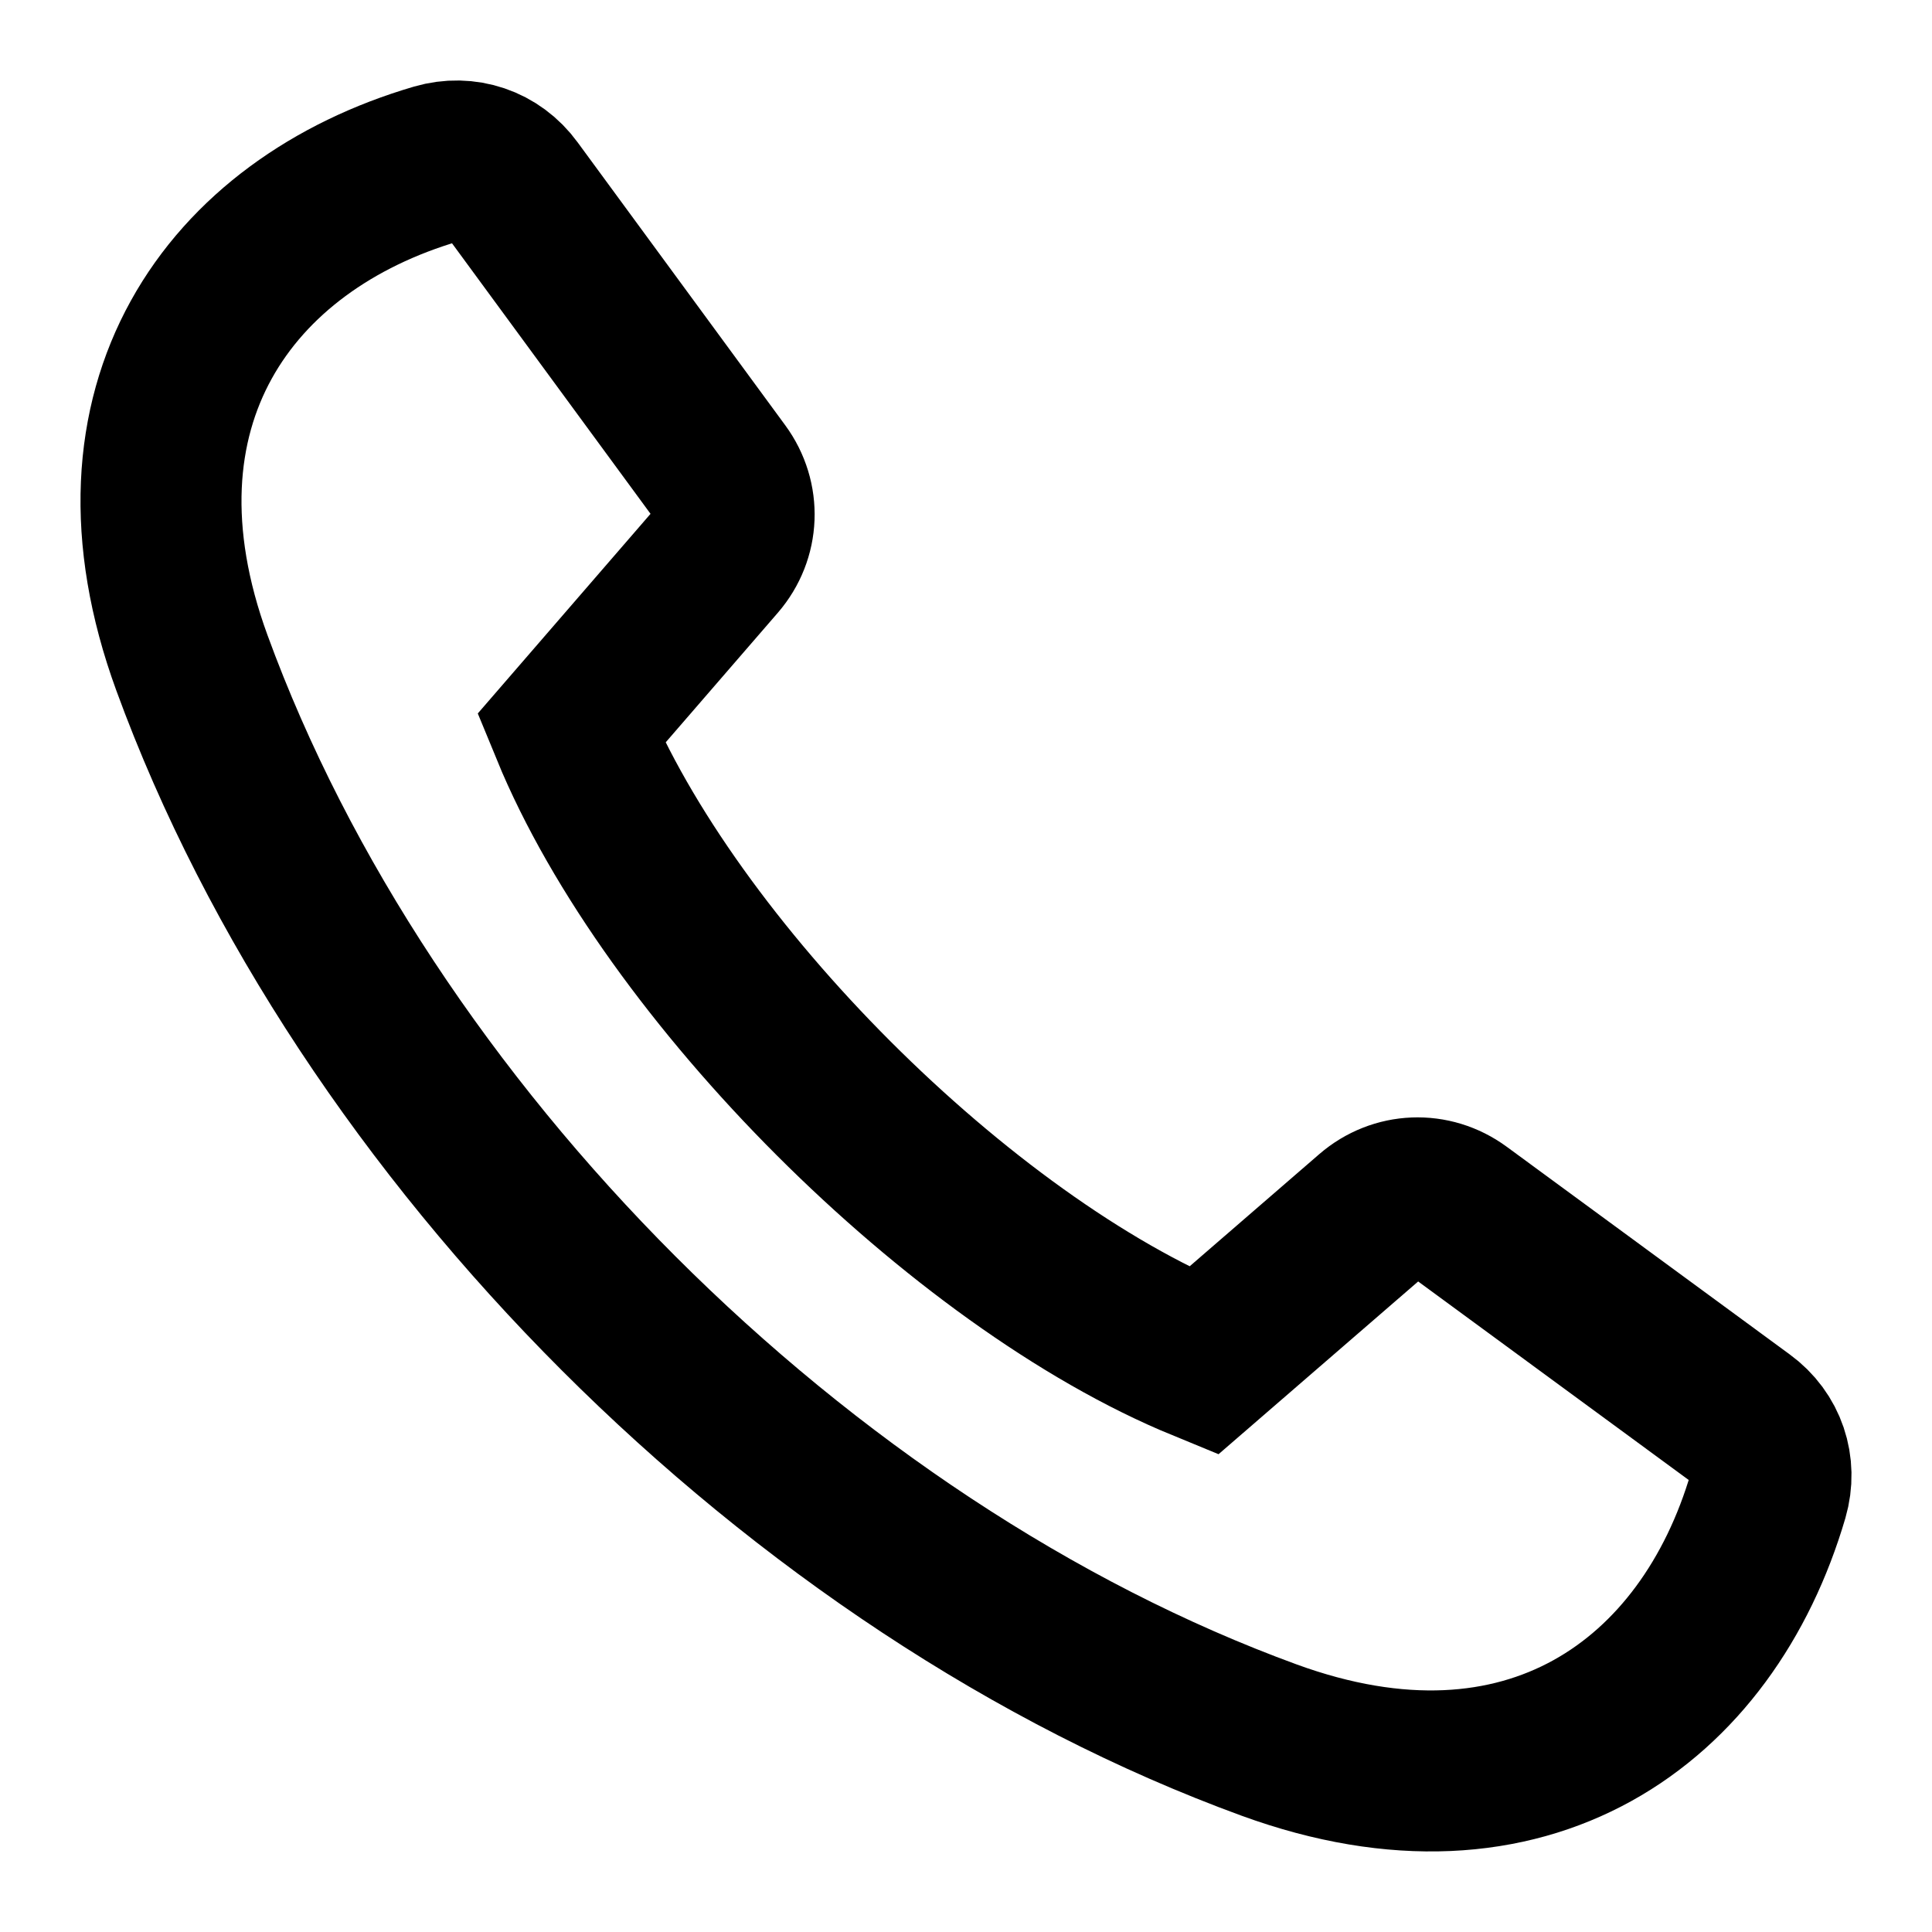
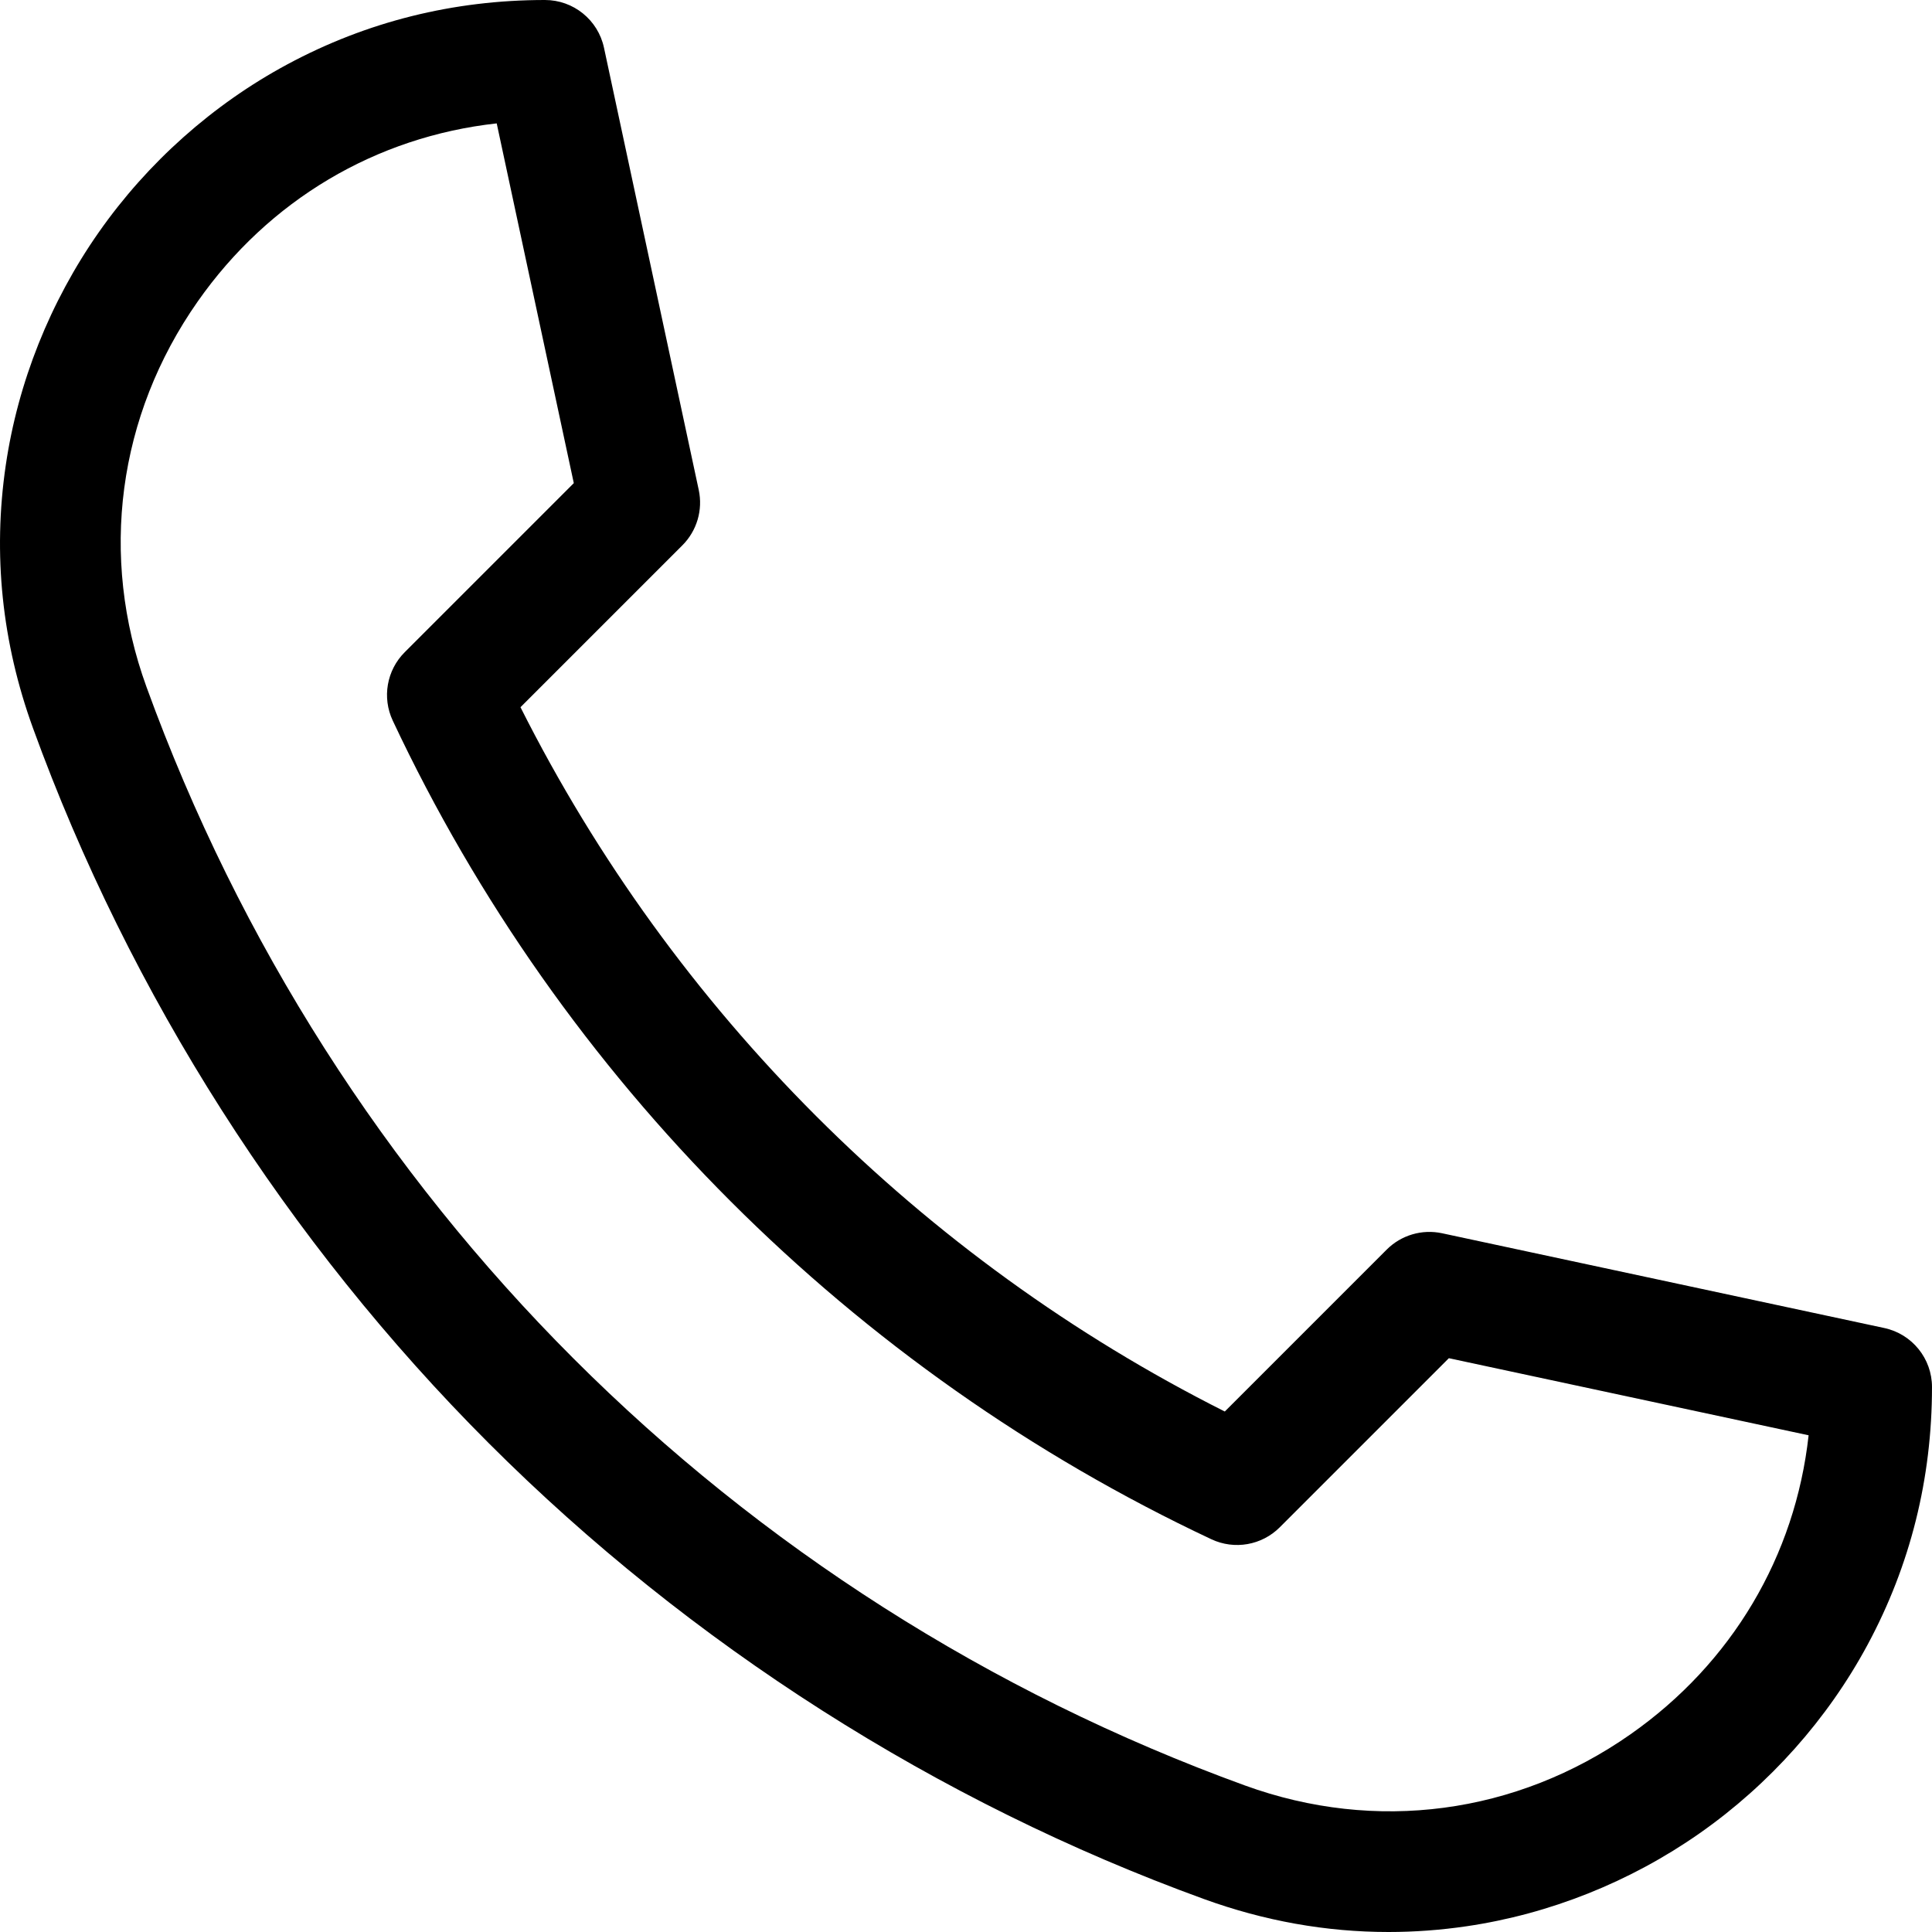
- <svg xmlns="http://www.w3.org/2000/svg" width="12" height="12" viewBox="0 0 12 12" fill="none">
-   <path fill-rule="evenodd" clip-rule="evenodd" d="M3.547 4.526L4.453 3.479C4.587 3.324 4.596 3.103 4.474 2.937L3.184 1.179C3.074 1.028 2.89 0.966 2.711 1.018C1.425 1.395 0.608 2.52 1.192 4.117C2.258 7.036 4.963 9.742 7.883 10.808C9.481 11.391 10.605 10.575 10.982 9.289C11.034 9.11 10.972 8.926 10.821 8.816L9.063 7.526C8.897 7.404 8.676 7.413 8.521 7.547L7.474 8.453C5.969 7.835 4.165 6.031 3.547 4.526L3.547 4.526Z" stroke="black" />
+ <svg xmlns="http://www.w3.org/2000/svg" id="Layer_1" enable-background="new 0 0 512.021 512.021" height="512" viewBox="0 0 512.021 512.021" width="512">
+   <g>
+     <path d="m367.988 512.021c-16.528 0-32.916-2.922-48.941-8.744-70.598-25.646-136.128-67.416-189.508-120.795s-95.15-118.91-120.795-189.508c-8.241-22.688-10.673-46.108-7.226-69.612 3.229-22.016 11.757-43.389 24.663-61.809 12.963-18.501 30.245-33.889 49.977-44.5 21.042-11.315 44.009-17.053 68.265-17.053 7.544 0 14.064 5.271 15.645 12.647l25.114 117.199c1.137 5.307-.494 10.829-4.331 14.667l-42.913 42.912c40.482 80.486 106.17 146.174 186.656 186.656l42.912-42.913c3.838-3.837 9.361-5.466 14.667-4.331l117.199 25.114c7.377 1.581 12.647 8.101 12.647 15.645 0 24.256-5.738 47.224-17.054 68.266-10.611 19.732-25.999 37.014-44.5 49.977-18.419 12.906-39.792 21.434-61.809 24.663-6.899 1.013-13.797 1.518-20.668 1.519zm-236.349-479.321c-31.995 3.532-60.393 20.302-79.251 47.217-21.206 30.265-26.151 67.49-13.567 102.132 49.304 135.726 155.425 241.847 291.151 291.151 34.641 12.584 71.866 7.64 102.132-13.567 26.915-18.858 43.685-47.256 47.217-79.251l-95.341-20.43-44.816 44.816c-4.769 4.769-12.015 6.036-18.117 3.168-95.19-44.72-172.242-121.772-216.962-216.962-2.867-6.103-1.601-13.349 3.168-18.117l44.816-44.816z" />
+   </g>
</svg>
